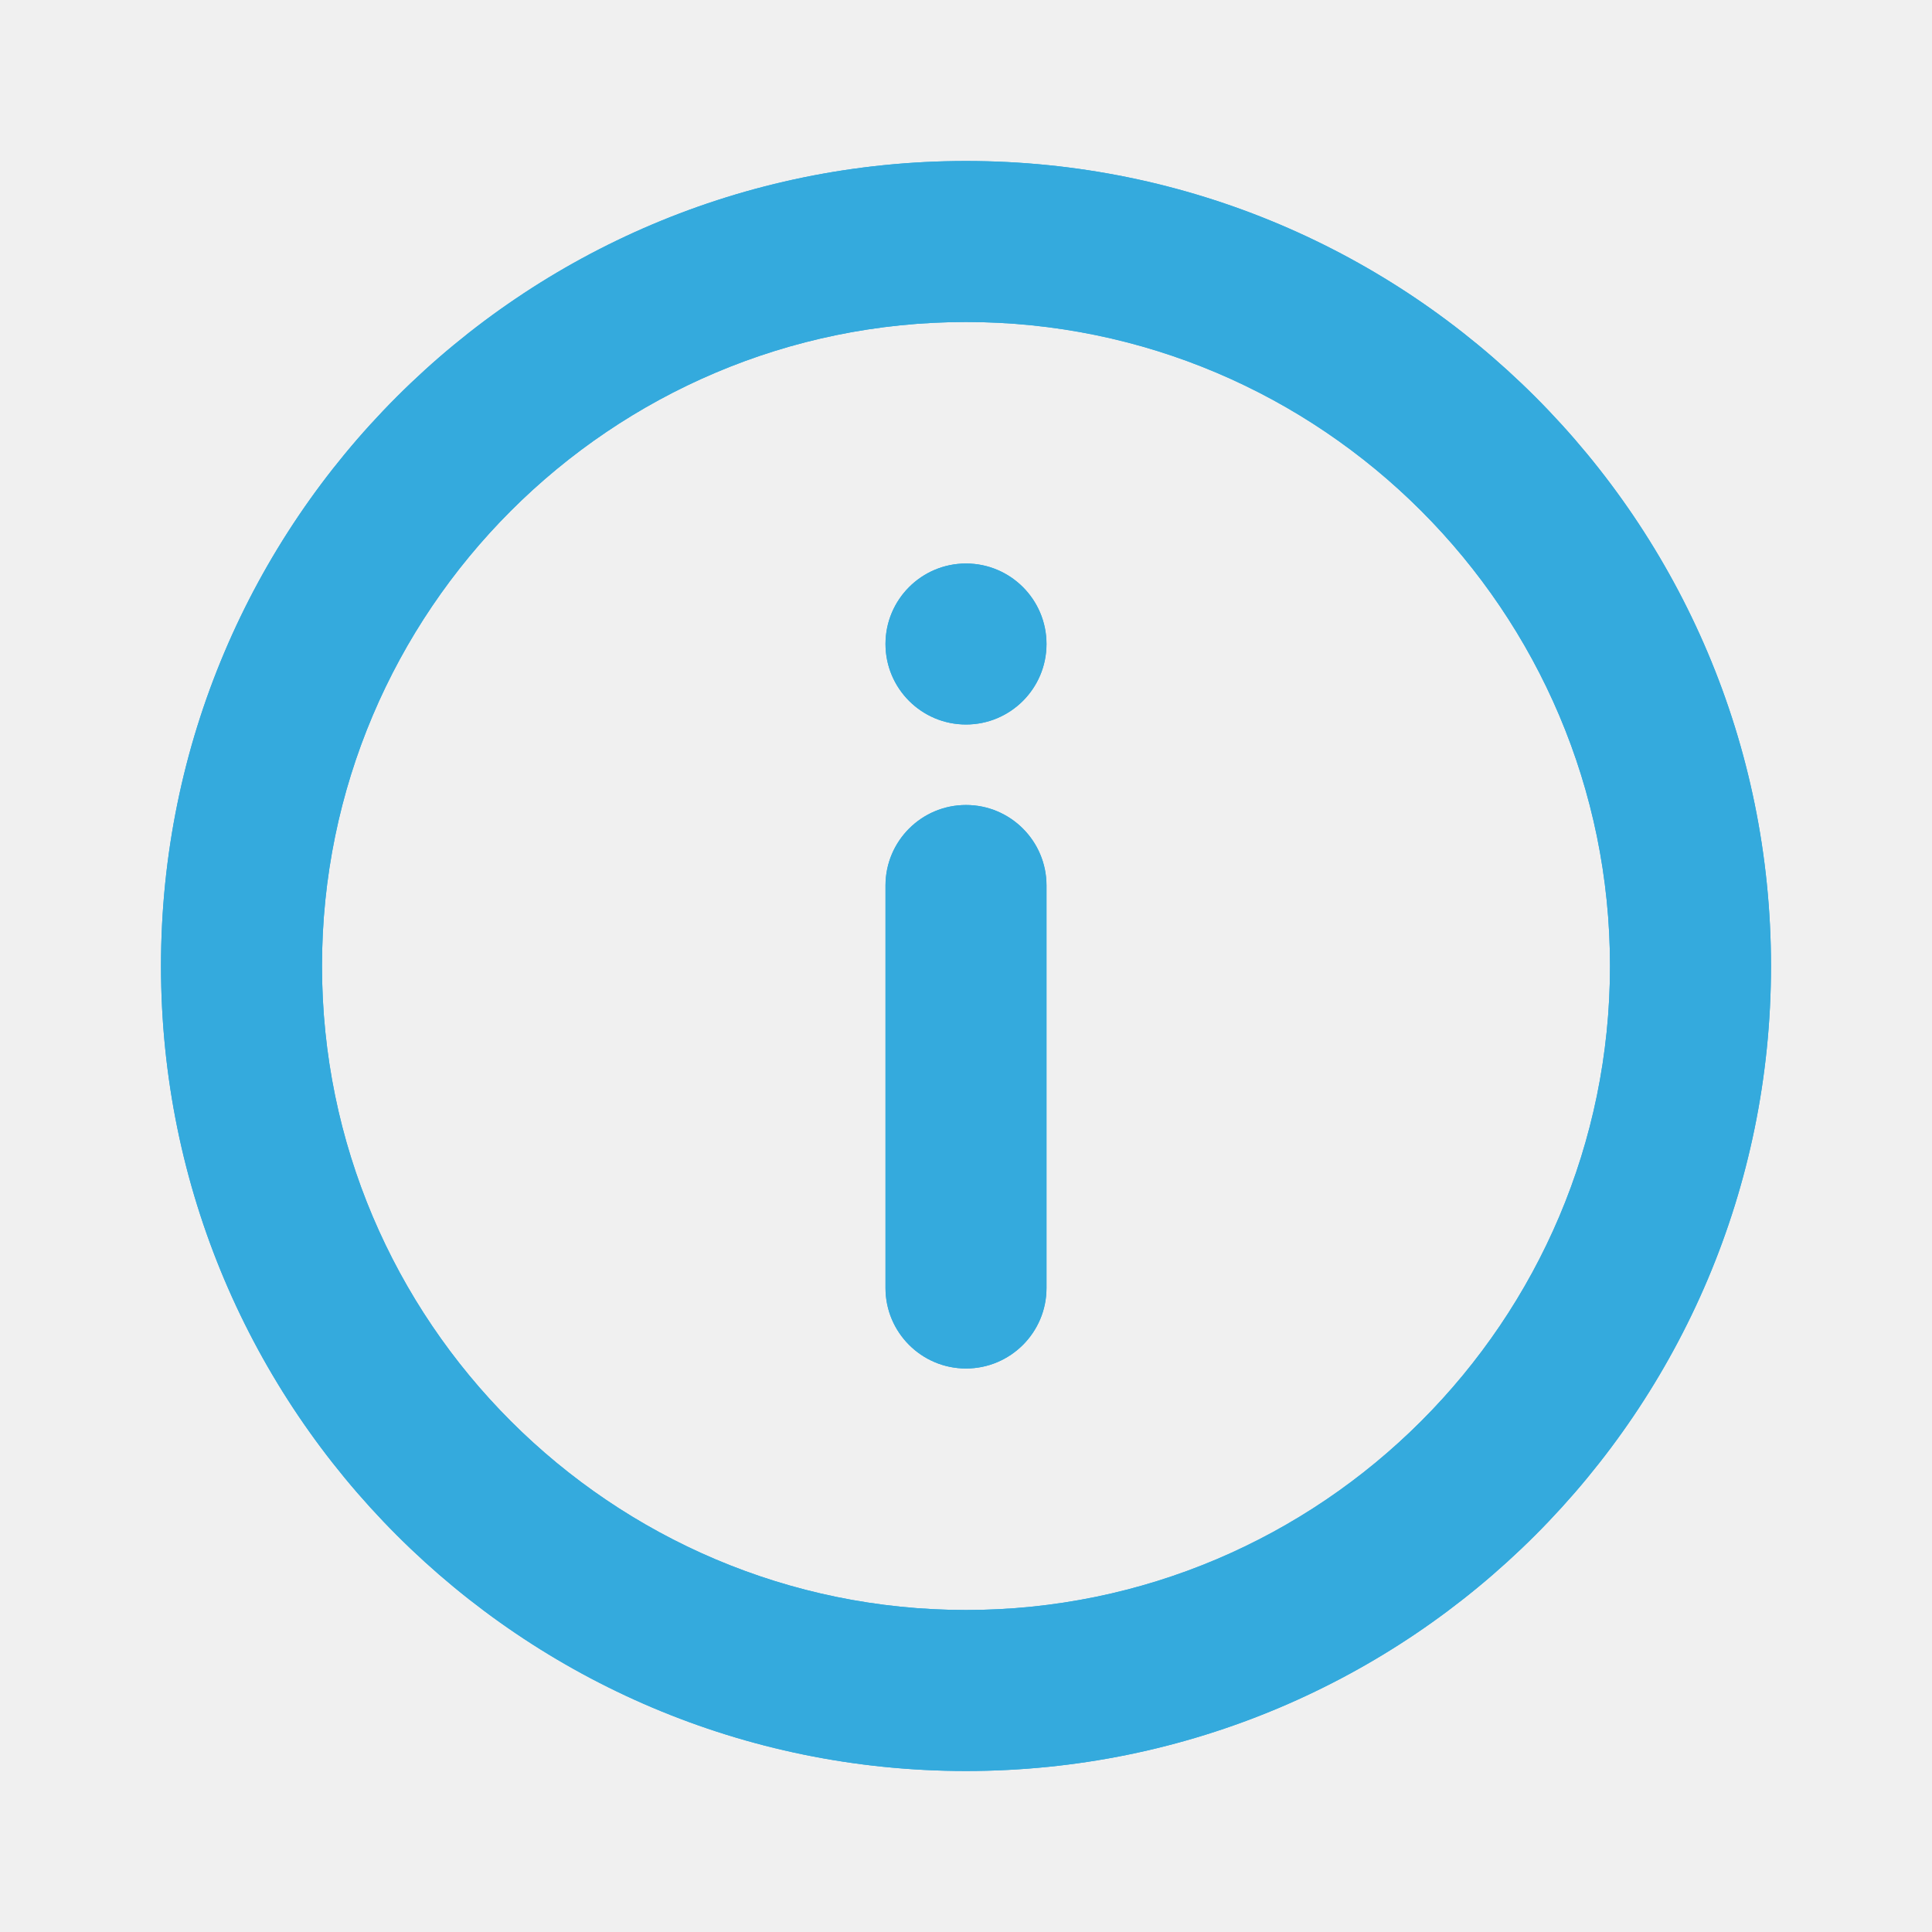
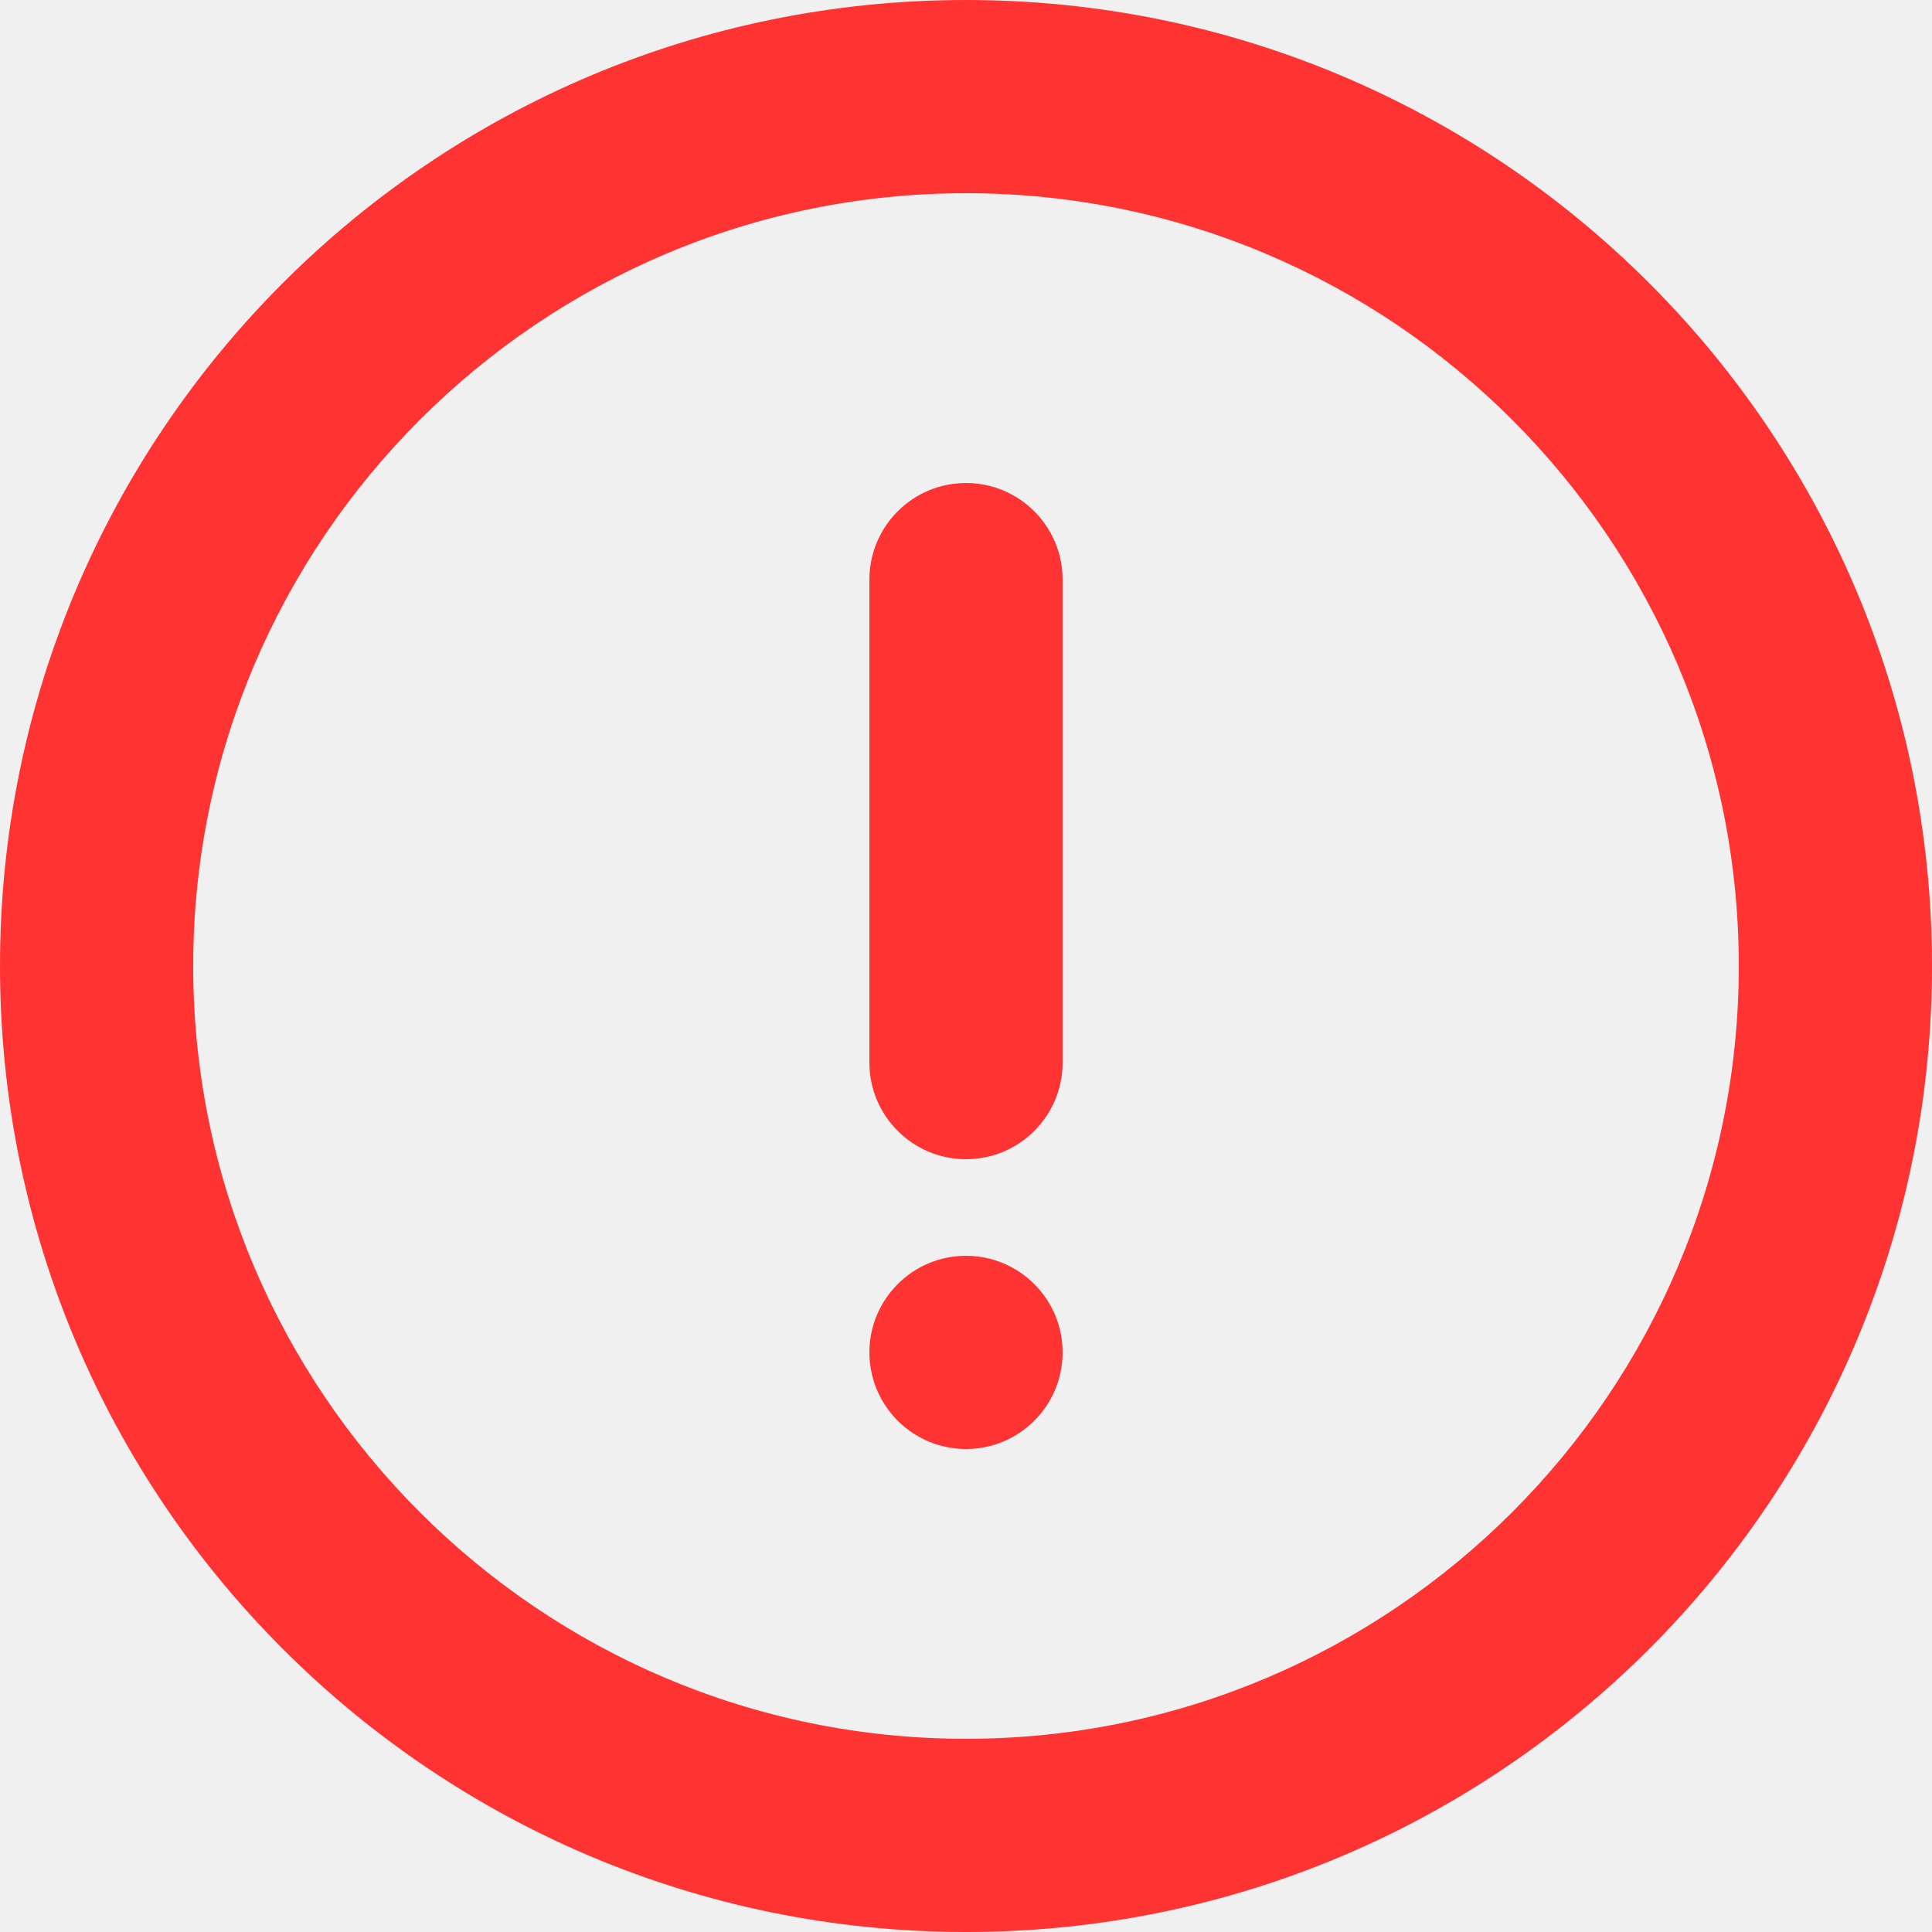
- <svg xmlns="http://www.w3.org/2000/svg" width="24" height="24" viewBox="0 0 24 24" fill="none">
-   <path fill-rule="evenodd" clip-rule="evenodd" d="M11 8C11 7.448 11.448 7 12 7C12.552 7 13 7.448 13 8C13 8.552 12.552 9 12 9C11.448 9 11 8.552 11 8ZM11 11C11 10.448 11.448 10 12 10C12.552 10 13 10.448 13 11V16C13 16.552 12.552 17 12 17C11.448 17 11 16.552 11 16V11ZM12 20C7.589 20 4 16.411 4 12C4 7.589 7.589 4 12 4C16.411 4 20 7.589 20 12C20 16.411 16.411 20 12 20ZM12 2C6.477 2 2 6.477 2 12C2 17.523 6.477 22 12 22C17.522 22 22 17.523 22 12C22 6.477 17.522 2 12 2Z" fill="#34AADD" />
-   <mask id="mask0_13048_19340" style="mask-type:luminance" maskUnits="userSpaceOnUse" x="2" y="2" width="20" height="20">
-     <path fill-rule="evenodd" clip-rule="evenodd" d="M11 8C11 7.448 11.448 7 12 7C12.552 7 13 7.448 13 8C13 8.552 12.552 9 12 9C11.448 9 11 8.552 11 8ZM11 11C11 10.448 11.448 10 12 10C12.552 10 13 10.448 13 11V16C13 16.552 12.552 17 12 17C11.448 17 11 16.552 11 16V11ZM12 20C7.589 20 4 16.411 4 12C4 7.589 7.589 4 12 4C16.411 4 20 7.589 20 12C20 16.411 16.411 20 12 20ZM12 2C6.477 2 2 6.477 2 12C2 17.523 6.477 22 12 22C17.522 22 22 17.523 22 12C22 6.477 17.522 2 12 2Z" fill="white" />
-   </mask>
-   <g mask="url(#mask0_13048_19340)">
-     <rect width="24" height="24" fill="#34AADD" />
-   </g>
+ <svg xmlns="http://www.w3.org/2000/svg" width="20" height="20" viewBox="0 0 20 20" fill="none">
+   <path fill-rule="evenodd" clip-rule="evenodd" d="M9 14C9 14.552 9.448 15 10 15C10.552 15 11 14.552 11 14C11 13.448 10.552 13 10 13C9.448 13 9 13.448 9 14ZM9 11C9 11.552 9.448 12 10 12C10.552 12 11 11.552 11 11V6C11 5.448 10.552 5 10 5C9.448 5 9 5.448 9 6V11ZM10 2C5.589 2 2 5.589 2 10C2 14.411 5.589 18 10 18C14.411 18 18 14.411 18 10C18 5.589 14.411 2 10 2ZM10 20C4.477 20 0 15.523 0 10C0 4.477 4.477 0 10 0C15.522 0 20 4.477 20 10C20 15.523 15.522 20 10 20Z" fill="#FF3332" />
</svg>
